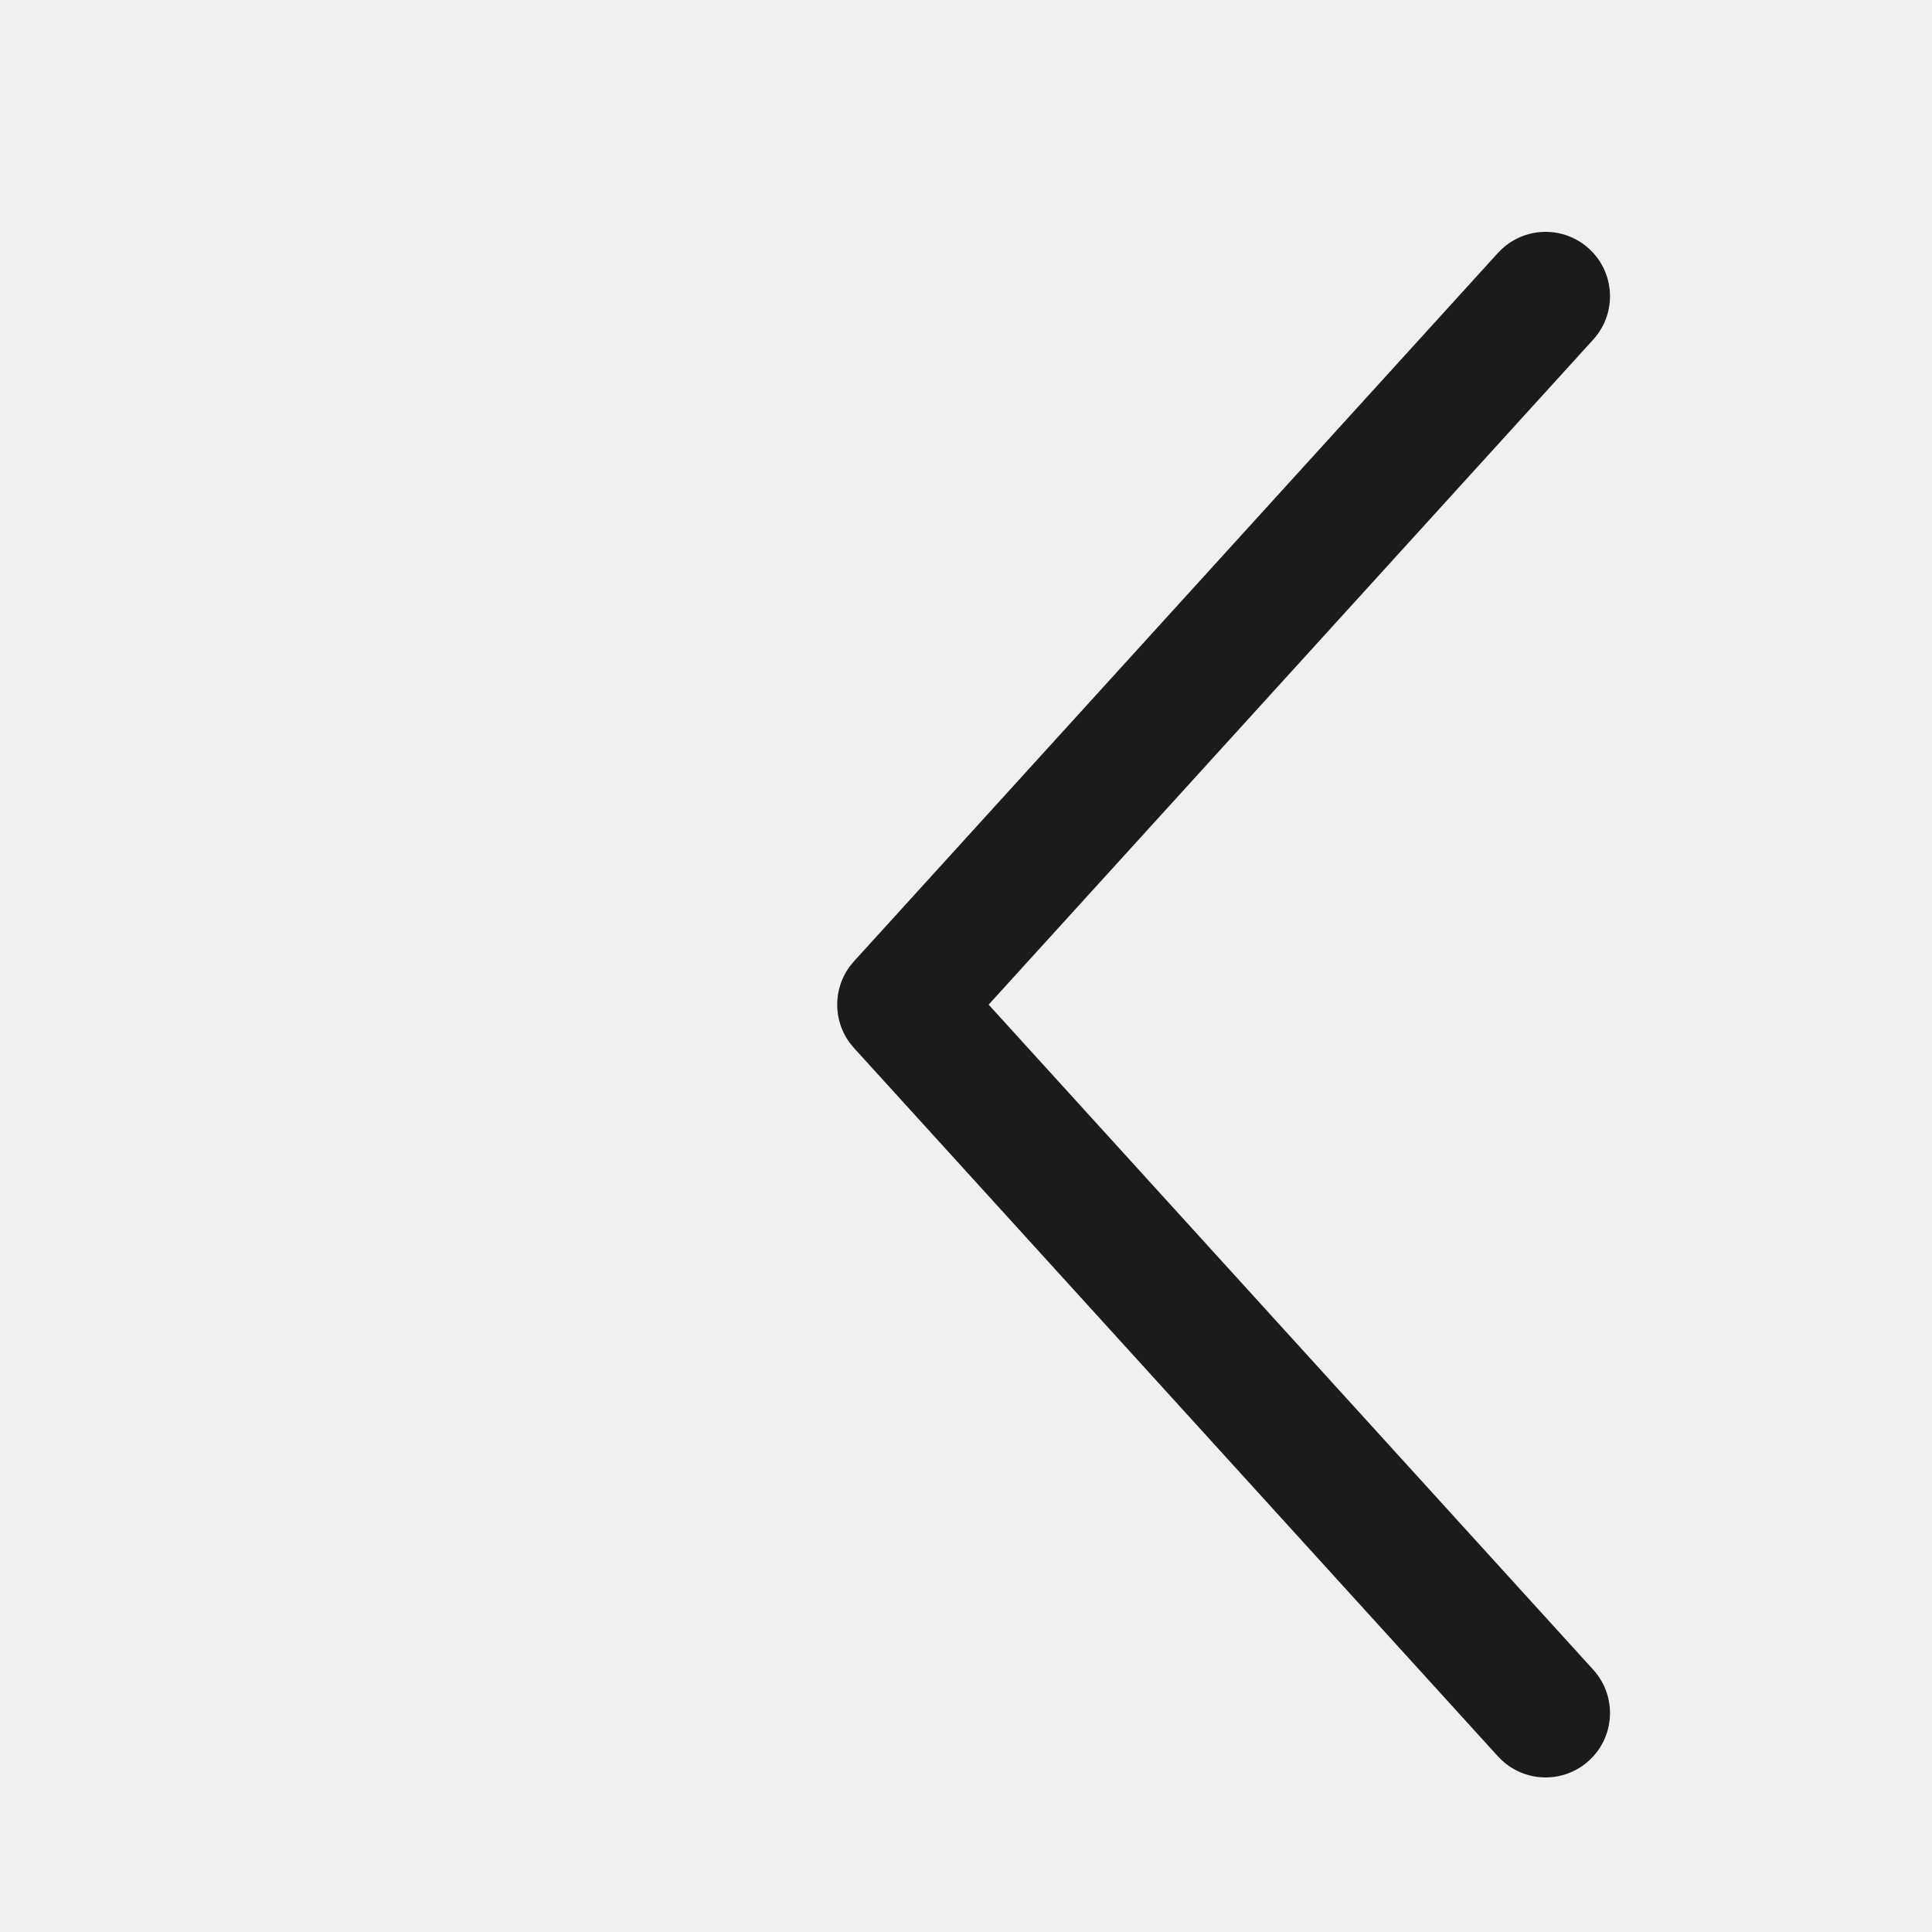
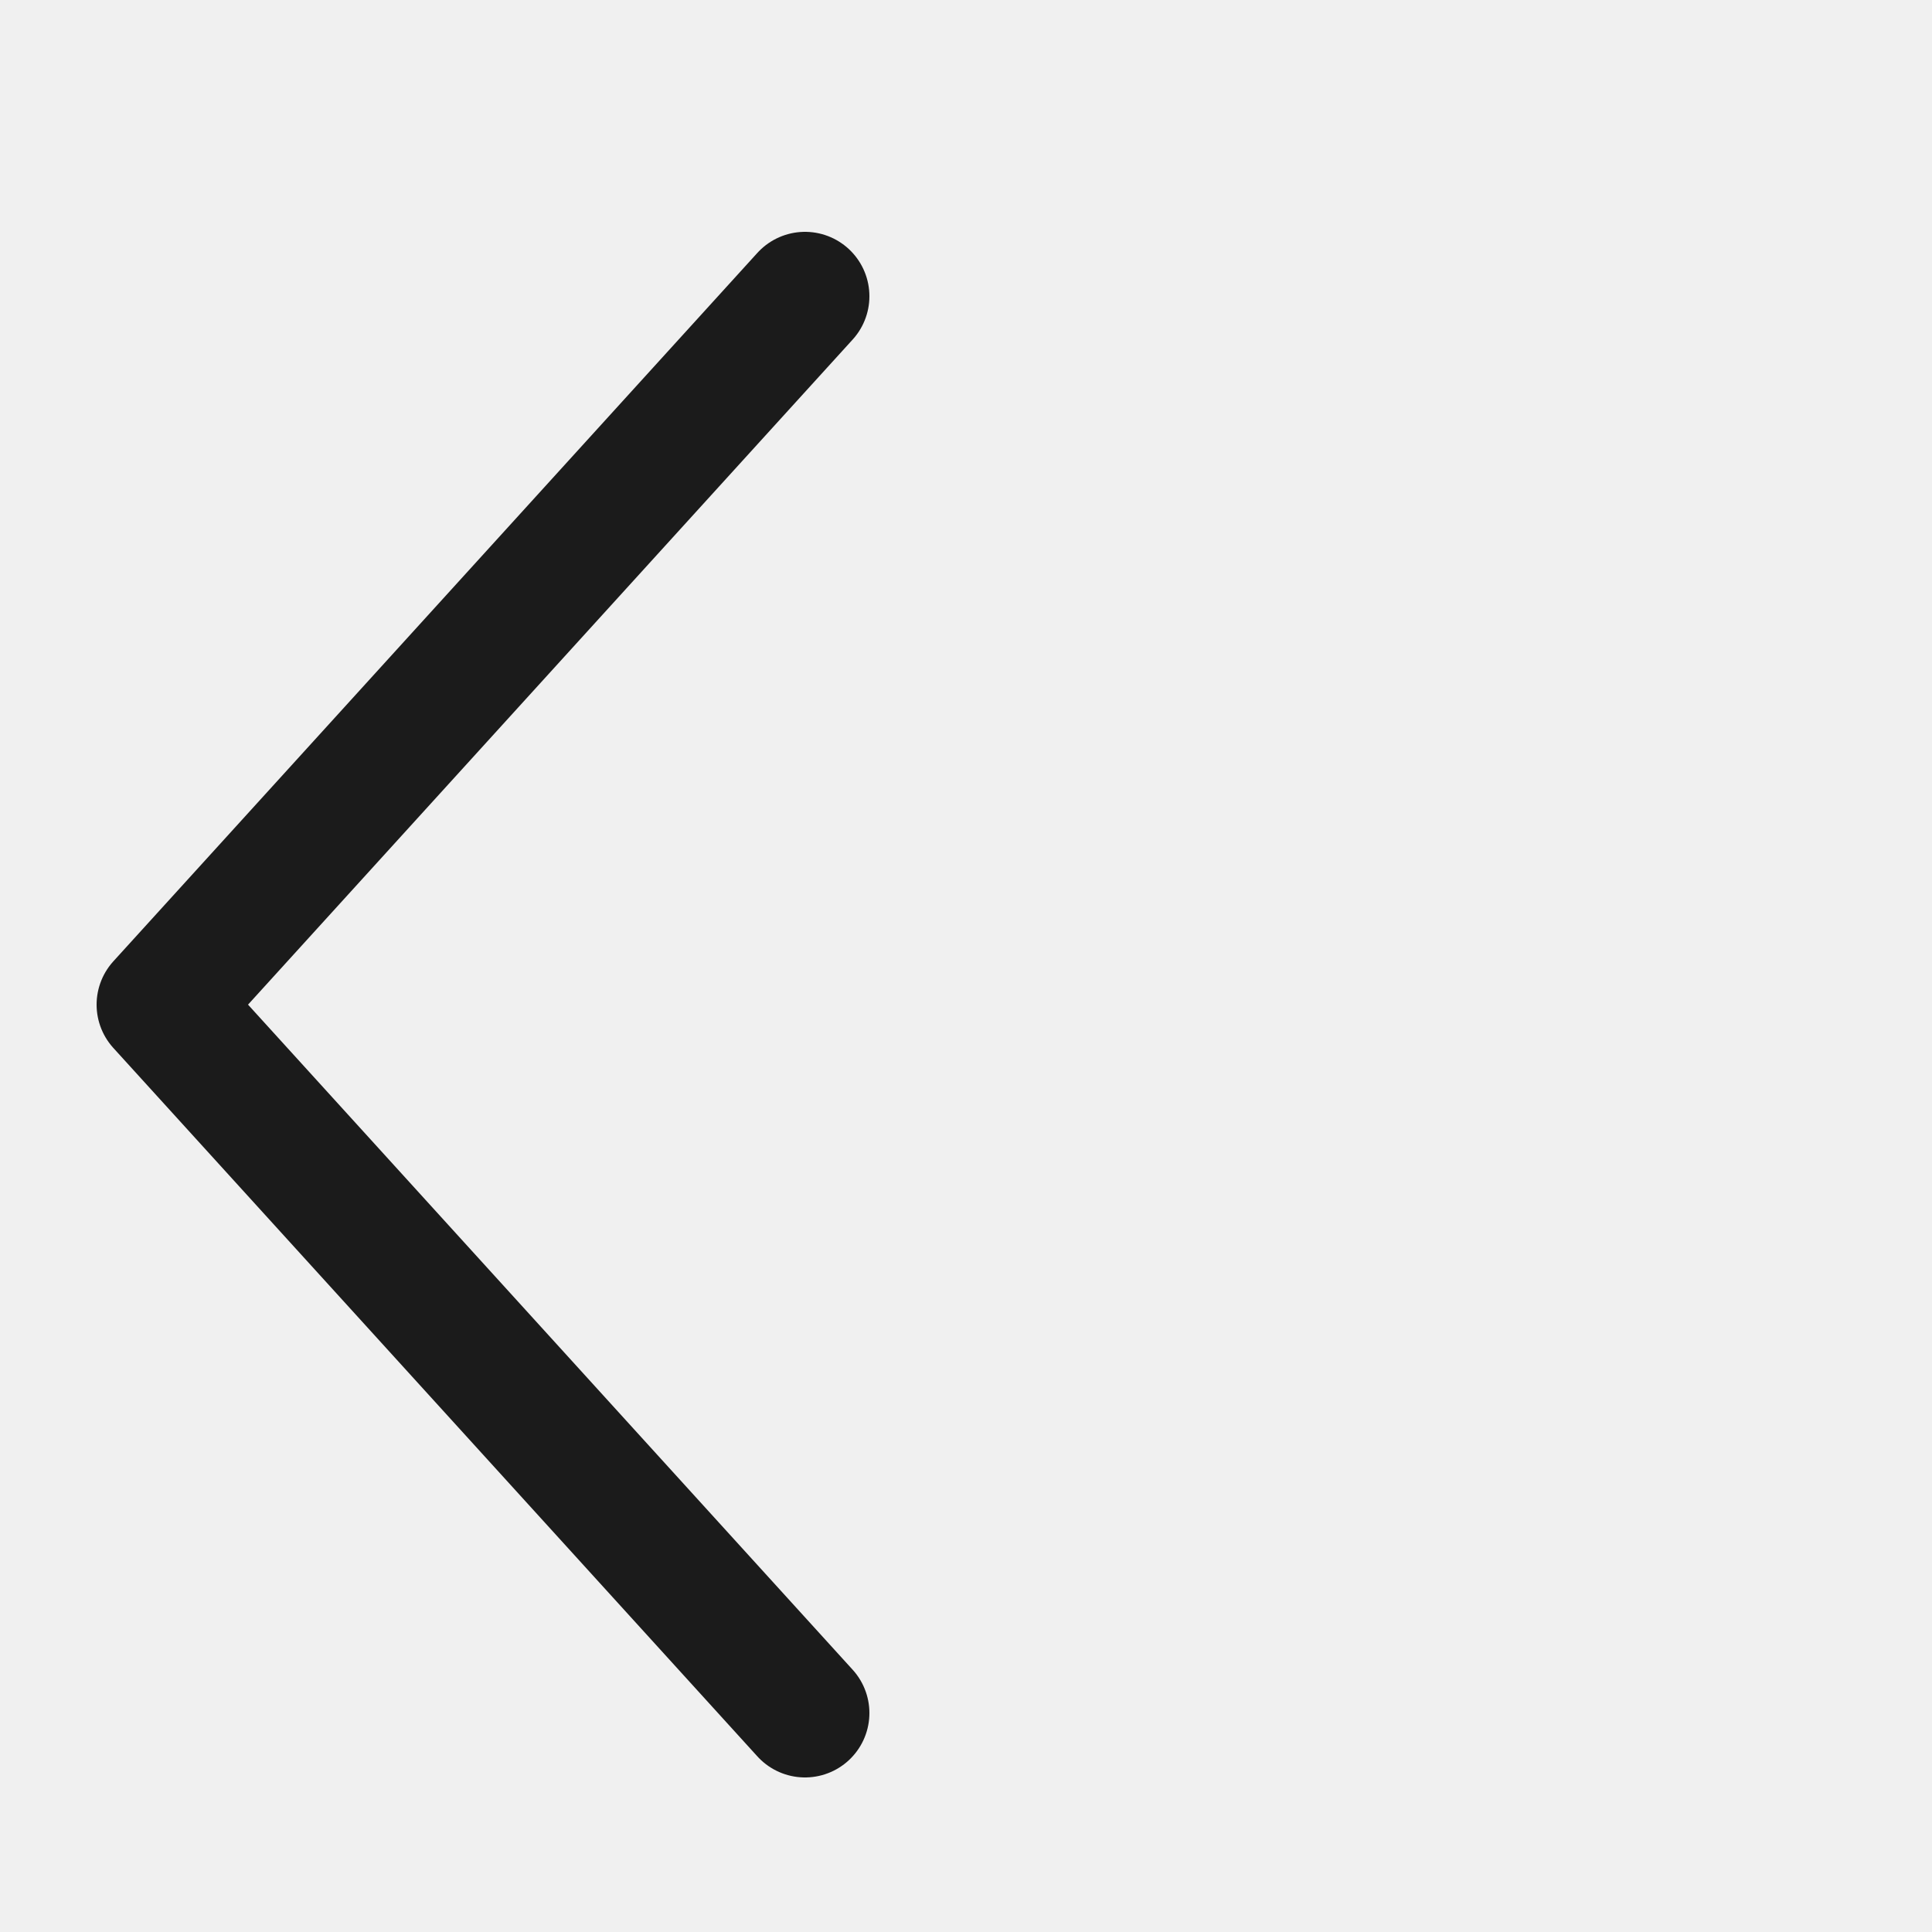
- <svg xmlns="http://www.w3.org/2000/svg" width="20" height="20" viewBox="0 0 20 30" fill="none">
+ <svg xmlns="http://www.w3.org/2000/svg" width="20" height="20" viewBox="9 0 25 30" fill="none">
  <defs>
    <clipPath id="clip476_5544">
      <rect id="Chevron-up" width="30" height="30" transform="translate(0 31.60767) rotate(-90)" fill="white" fill-opacity="0" />
    </clipPath>
  </defs>
  <rect id="Chevron-up" width="20" height="30" transform="translate(0 31.60767) rotate(-90)" fill="#FFFFFF" fill-opacity="0" />
  <g clip-path="url(#clip476_5544)">
    <path id="Vector" d="M19 4.6L9 15.6L19 26.6" stroke="#1B1B1B" stroke-opacity="1" stroke-width="2" stroke-linejoin="round" stroke-linecap="round" />
  </g>
</svg>
